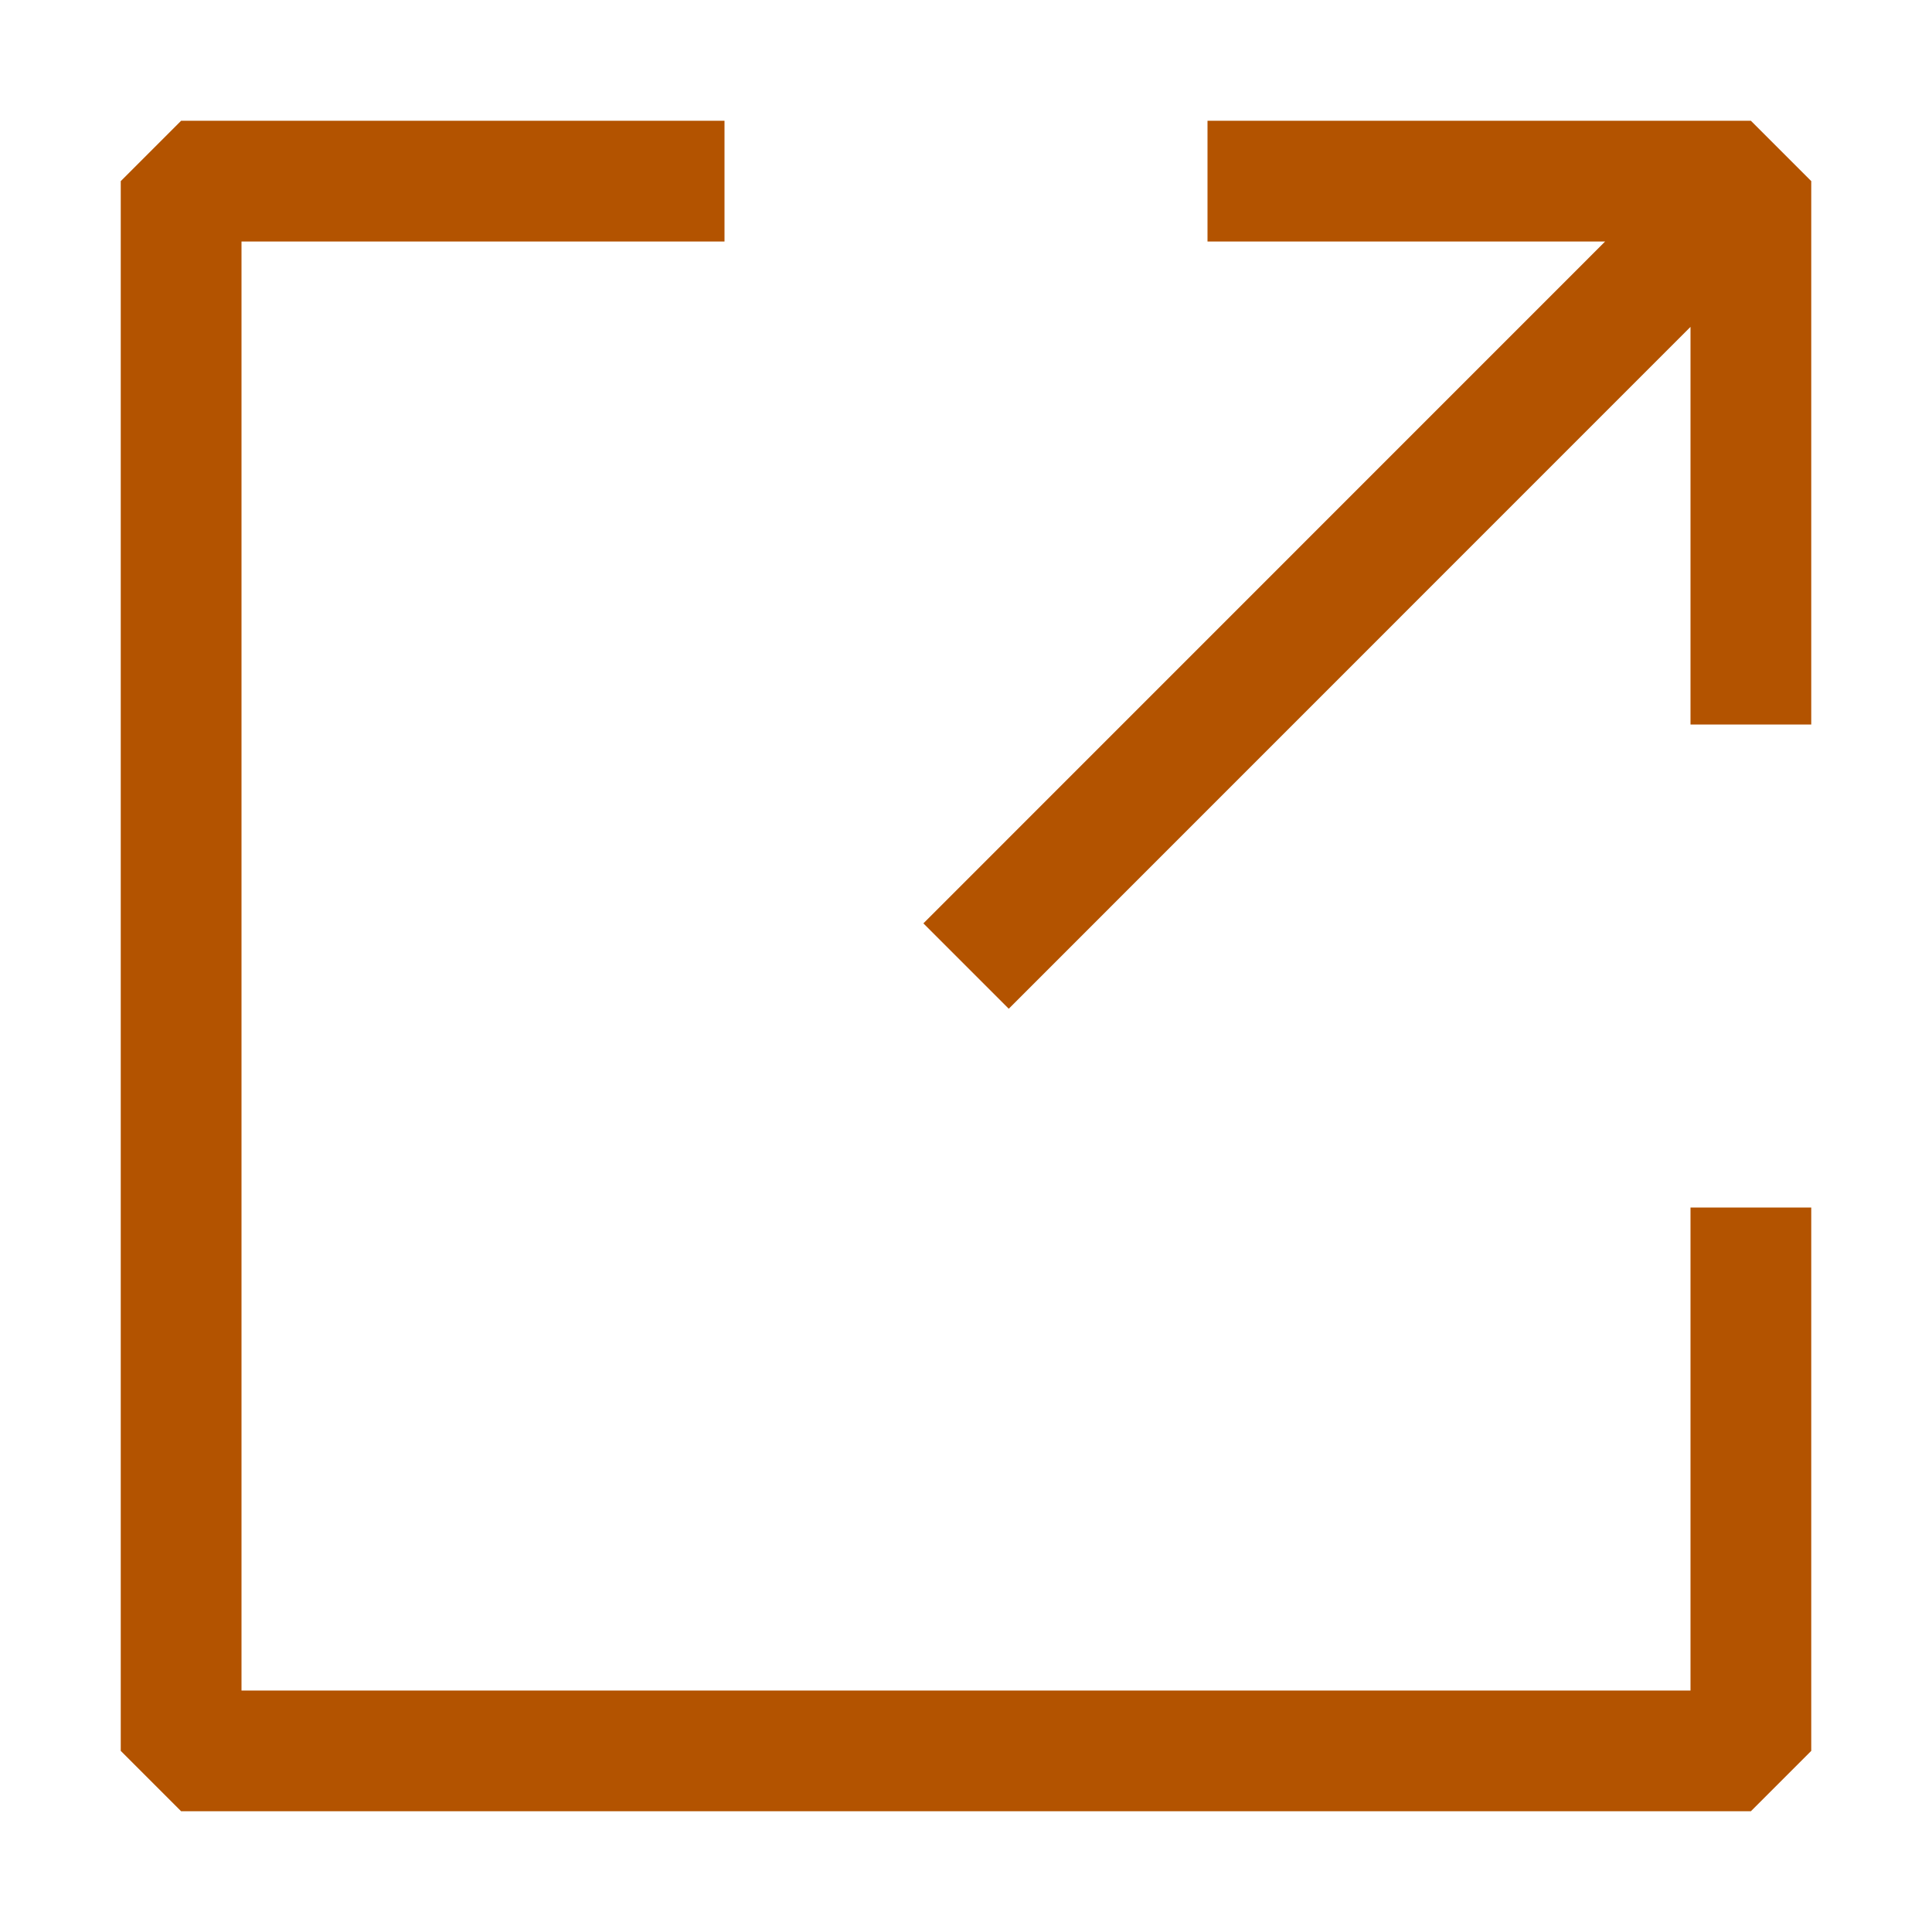
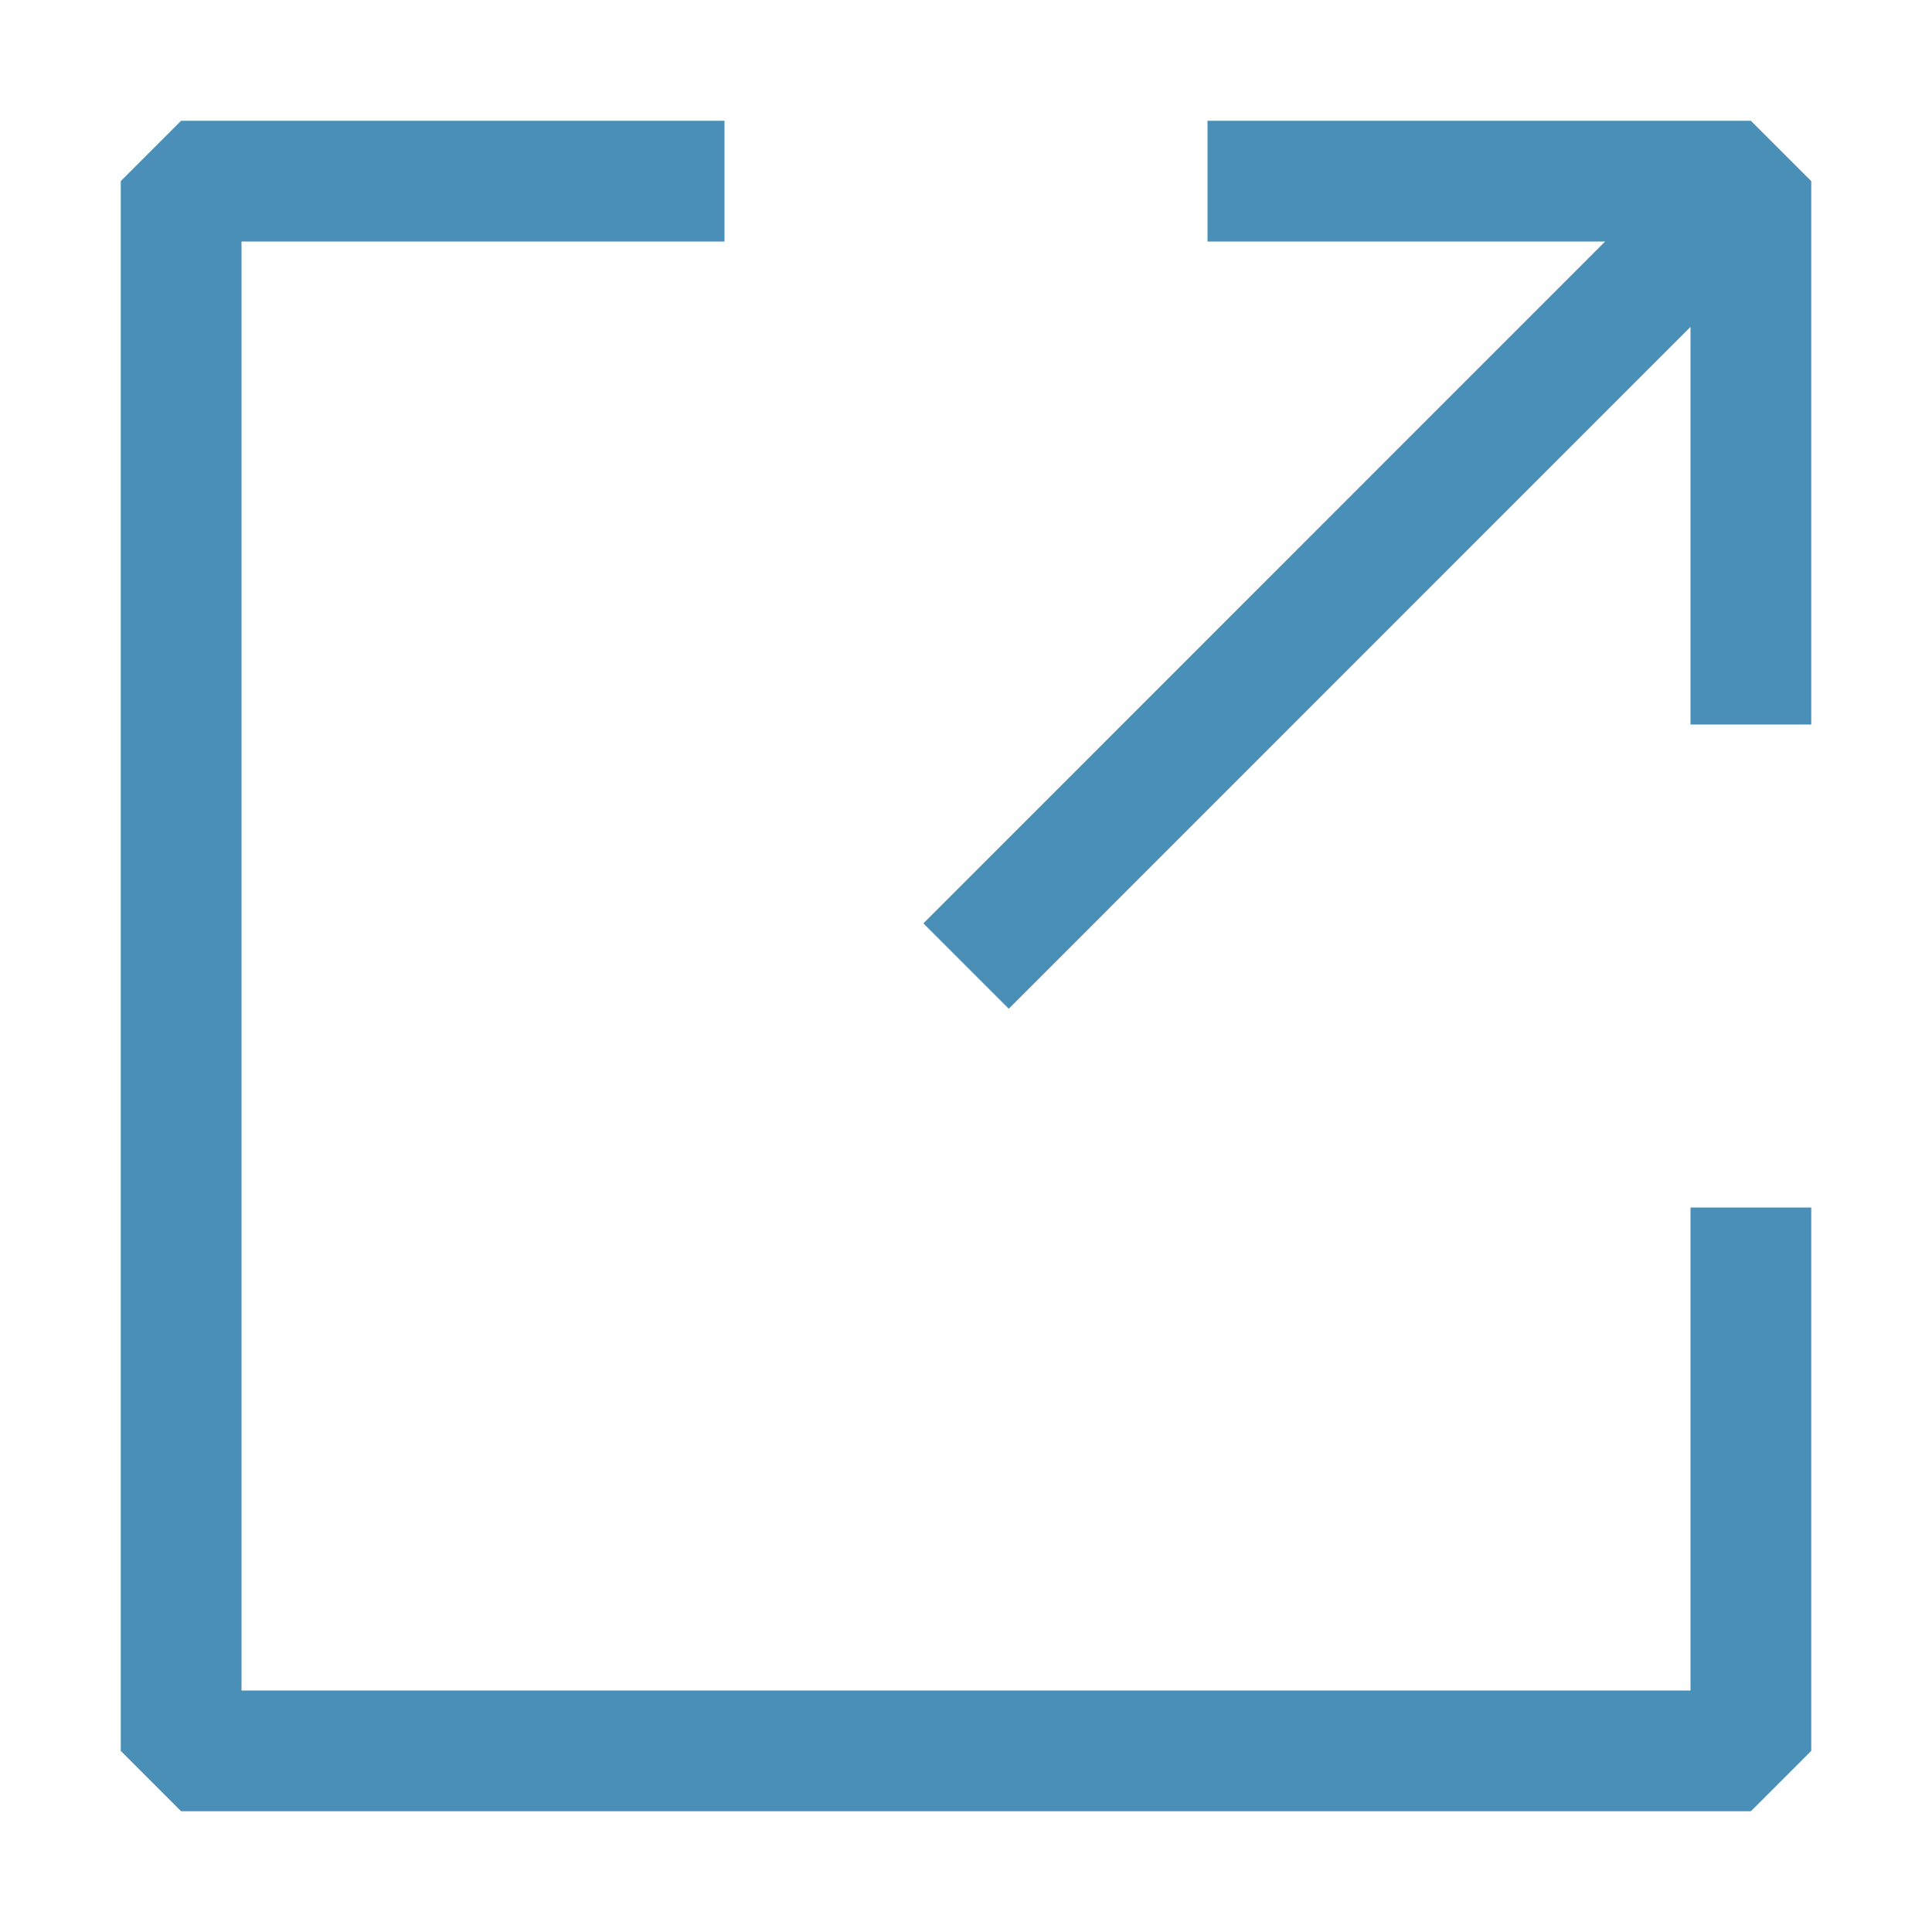
- <svg xmlns="http://www.w3.org/2000/svg" width="16" height="16" viewBox="0 0 16 16" fill="#b35300">
+ <svg xmlns="http://www.w3.org/2000/svg" width="16" height="16" viewBox="0 0 16 16" fill="#4a8fb7">
  <path d="M1.5 1H6v1H2v12h12v-4h1v4.5l-.5.5h-13l-.5-.5v-13l.5-.5z" />
  <path d="M15 1.5V6h-1V2.707L8.354 8.354l-.707-.707L13.293 2H10V1h4.5l.5.5z" />
</svg>
